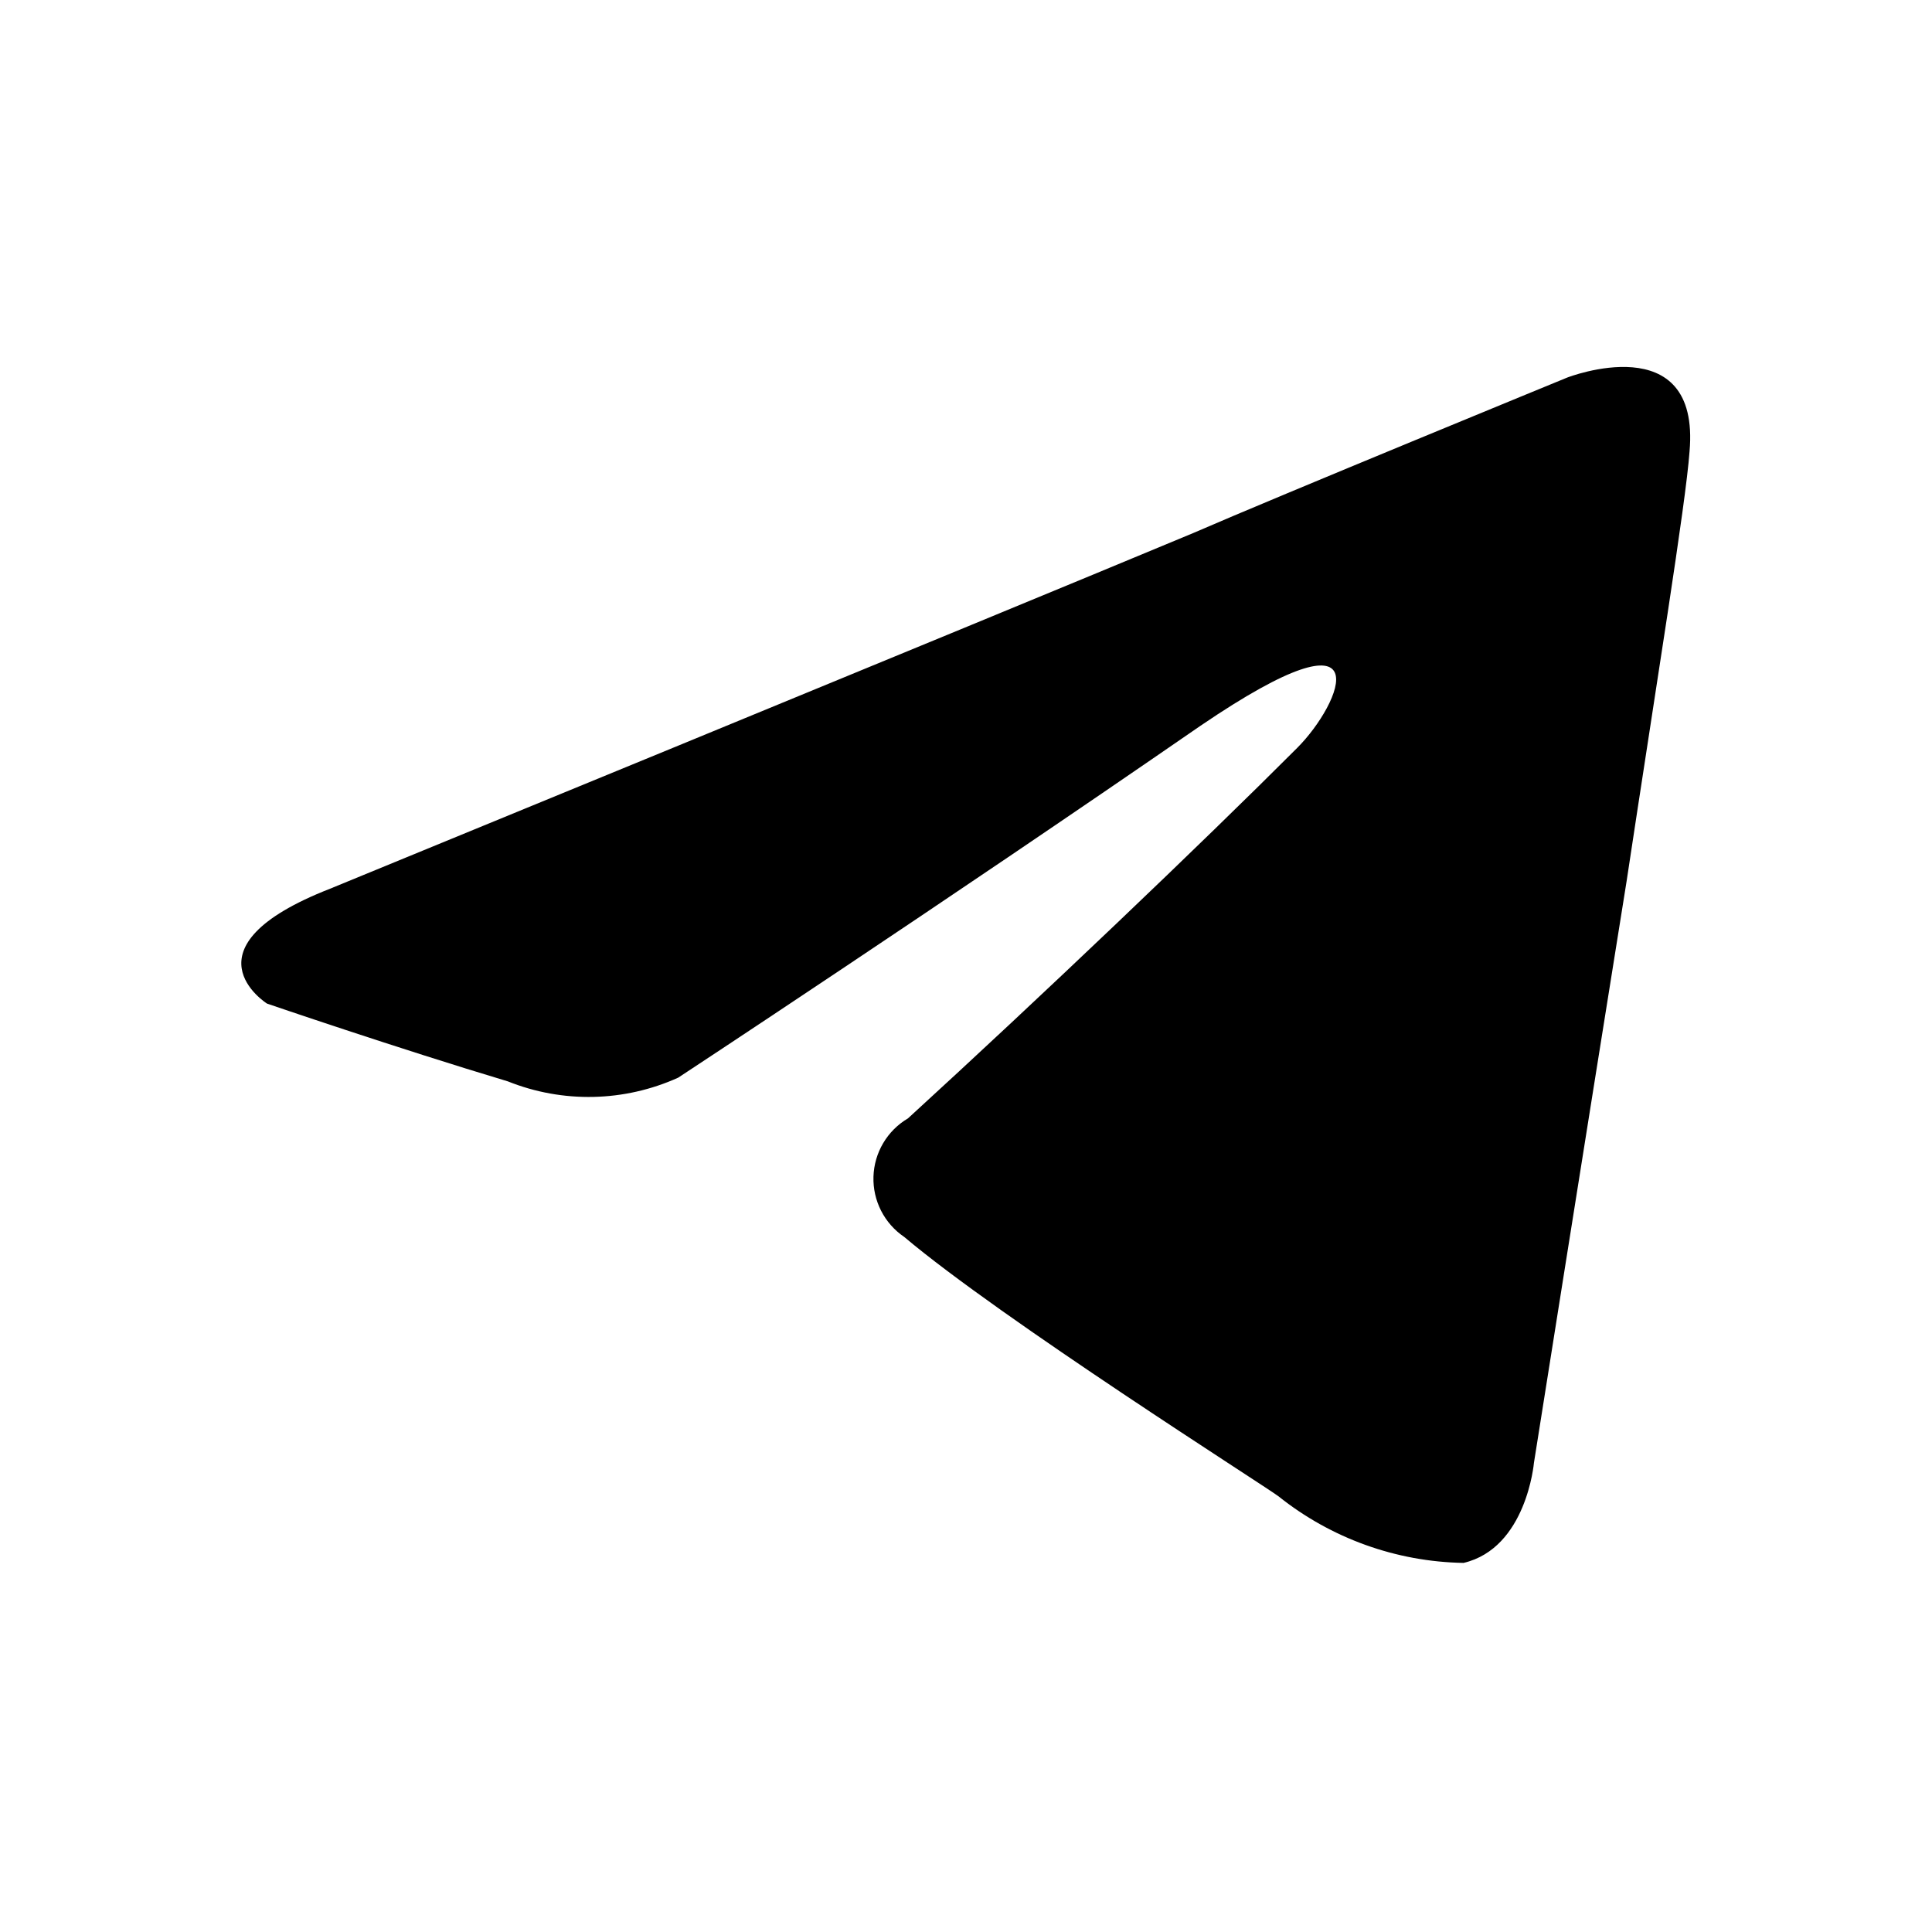
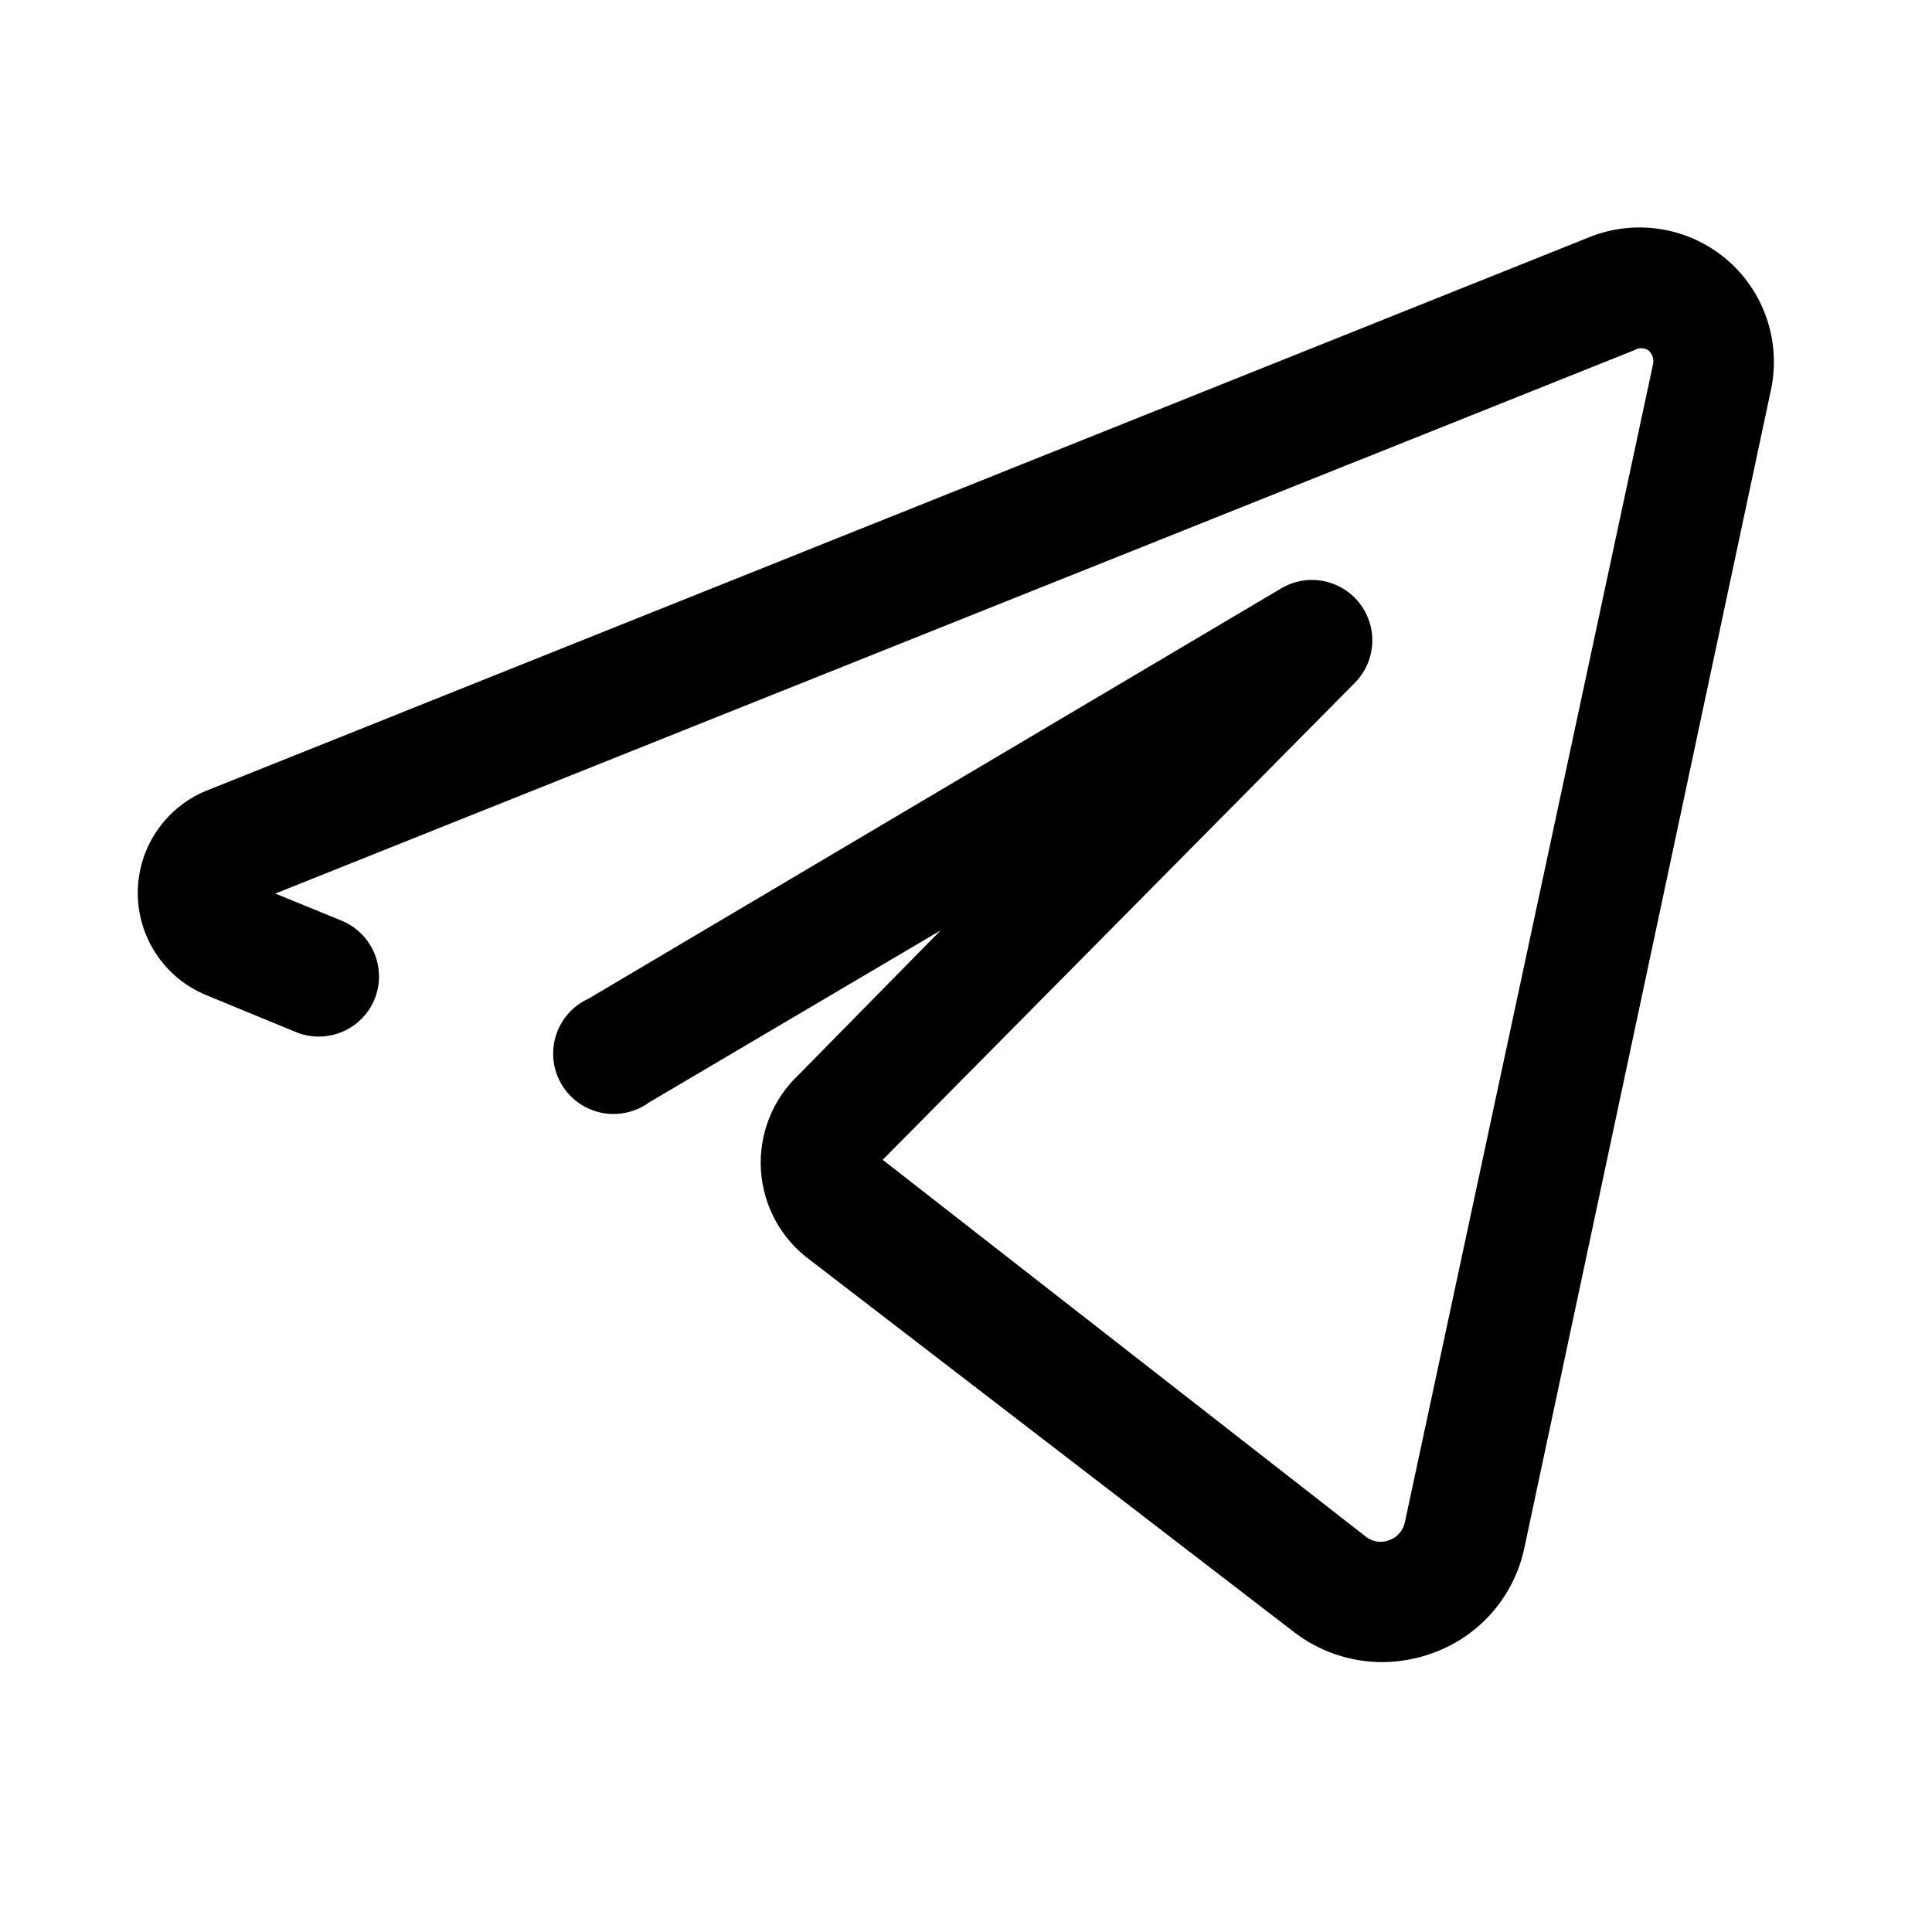
- <svg viewBox="0 0 24 24">
-   <path d="M16.114 9.291c.552-.552 1.1-1.84-1.2-.276-3.268 2.255-6.489 4.372-6.489 4.372a2.7 2.7 0 0 1-2.117.046c-1.38-.414-2.991-.966-2.991-.966s-1.1-.691.783-1.427c0 0 7.961-3.267 10.722-4.418 1.058-.46 4.647-1.932 4.647-1.932s1.657-.645 1.519.92c-.046.644-.414 2.9-.782 5.338-.553 3.451-1.151 7.225-1.151 7.225s-.092 1.058-.874 1.242a3.787 3.787 0 0 1-2.3-.828c-.184-.138-3.451-2.209-4.648-3.221a.872.872 0 0 1 .046-1.473c1.66-1.518 3.639-3.405 4.835-4.602Z" />
+ <svg viewBox="0 0 32 32">
+   <path d="M28.59 4.29a2.23 2.23 0 0 0-2.27-.36L3.41 13.1a1.83 1.83 0 0 0 0 3.38l1.48.61a1 1 0 0 0 1.31-.53 1 1 0 0 0-.54-1.31l-1.1-.45 22.51-9a.22.22 0 0 1 .23 0 .24.24 0 0 1 .08.23l-4.11 19.18a.4.4 0 0 1-.26.3.39.39 0 0 1-.39-.06l-8-6.24 7.83-7.91a1 1 0 0 0-1.22-1.56l-11.48 6.8a1 1 0 1 0 1 1.72l4.83-2.85-2.35 2.39a2 2 0 0 0 .2 3.08l8 6.15a2.4 2.4 0 0 0 1.47.5 2.47 2.47 0 0 0 .83-.15 2.37 2.37 0 0 0 1.52-1.75l4.08-19.16a2.23 2.23 0 0 0-.74-2.18Z" data-name="telegram social media network chat" />
</svg>
